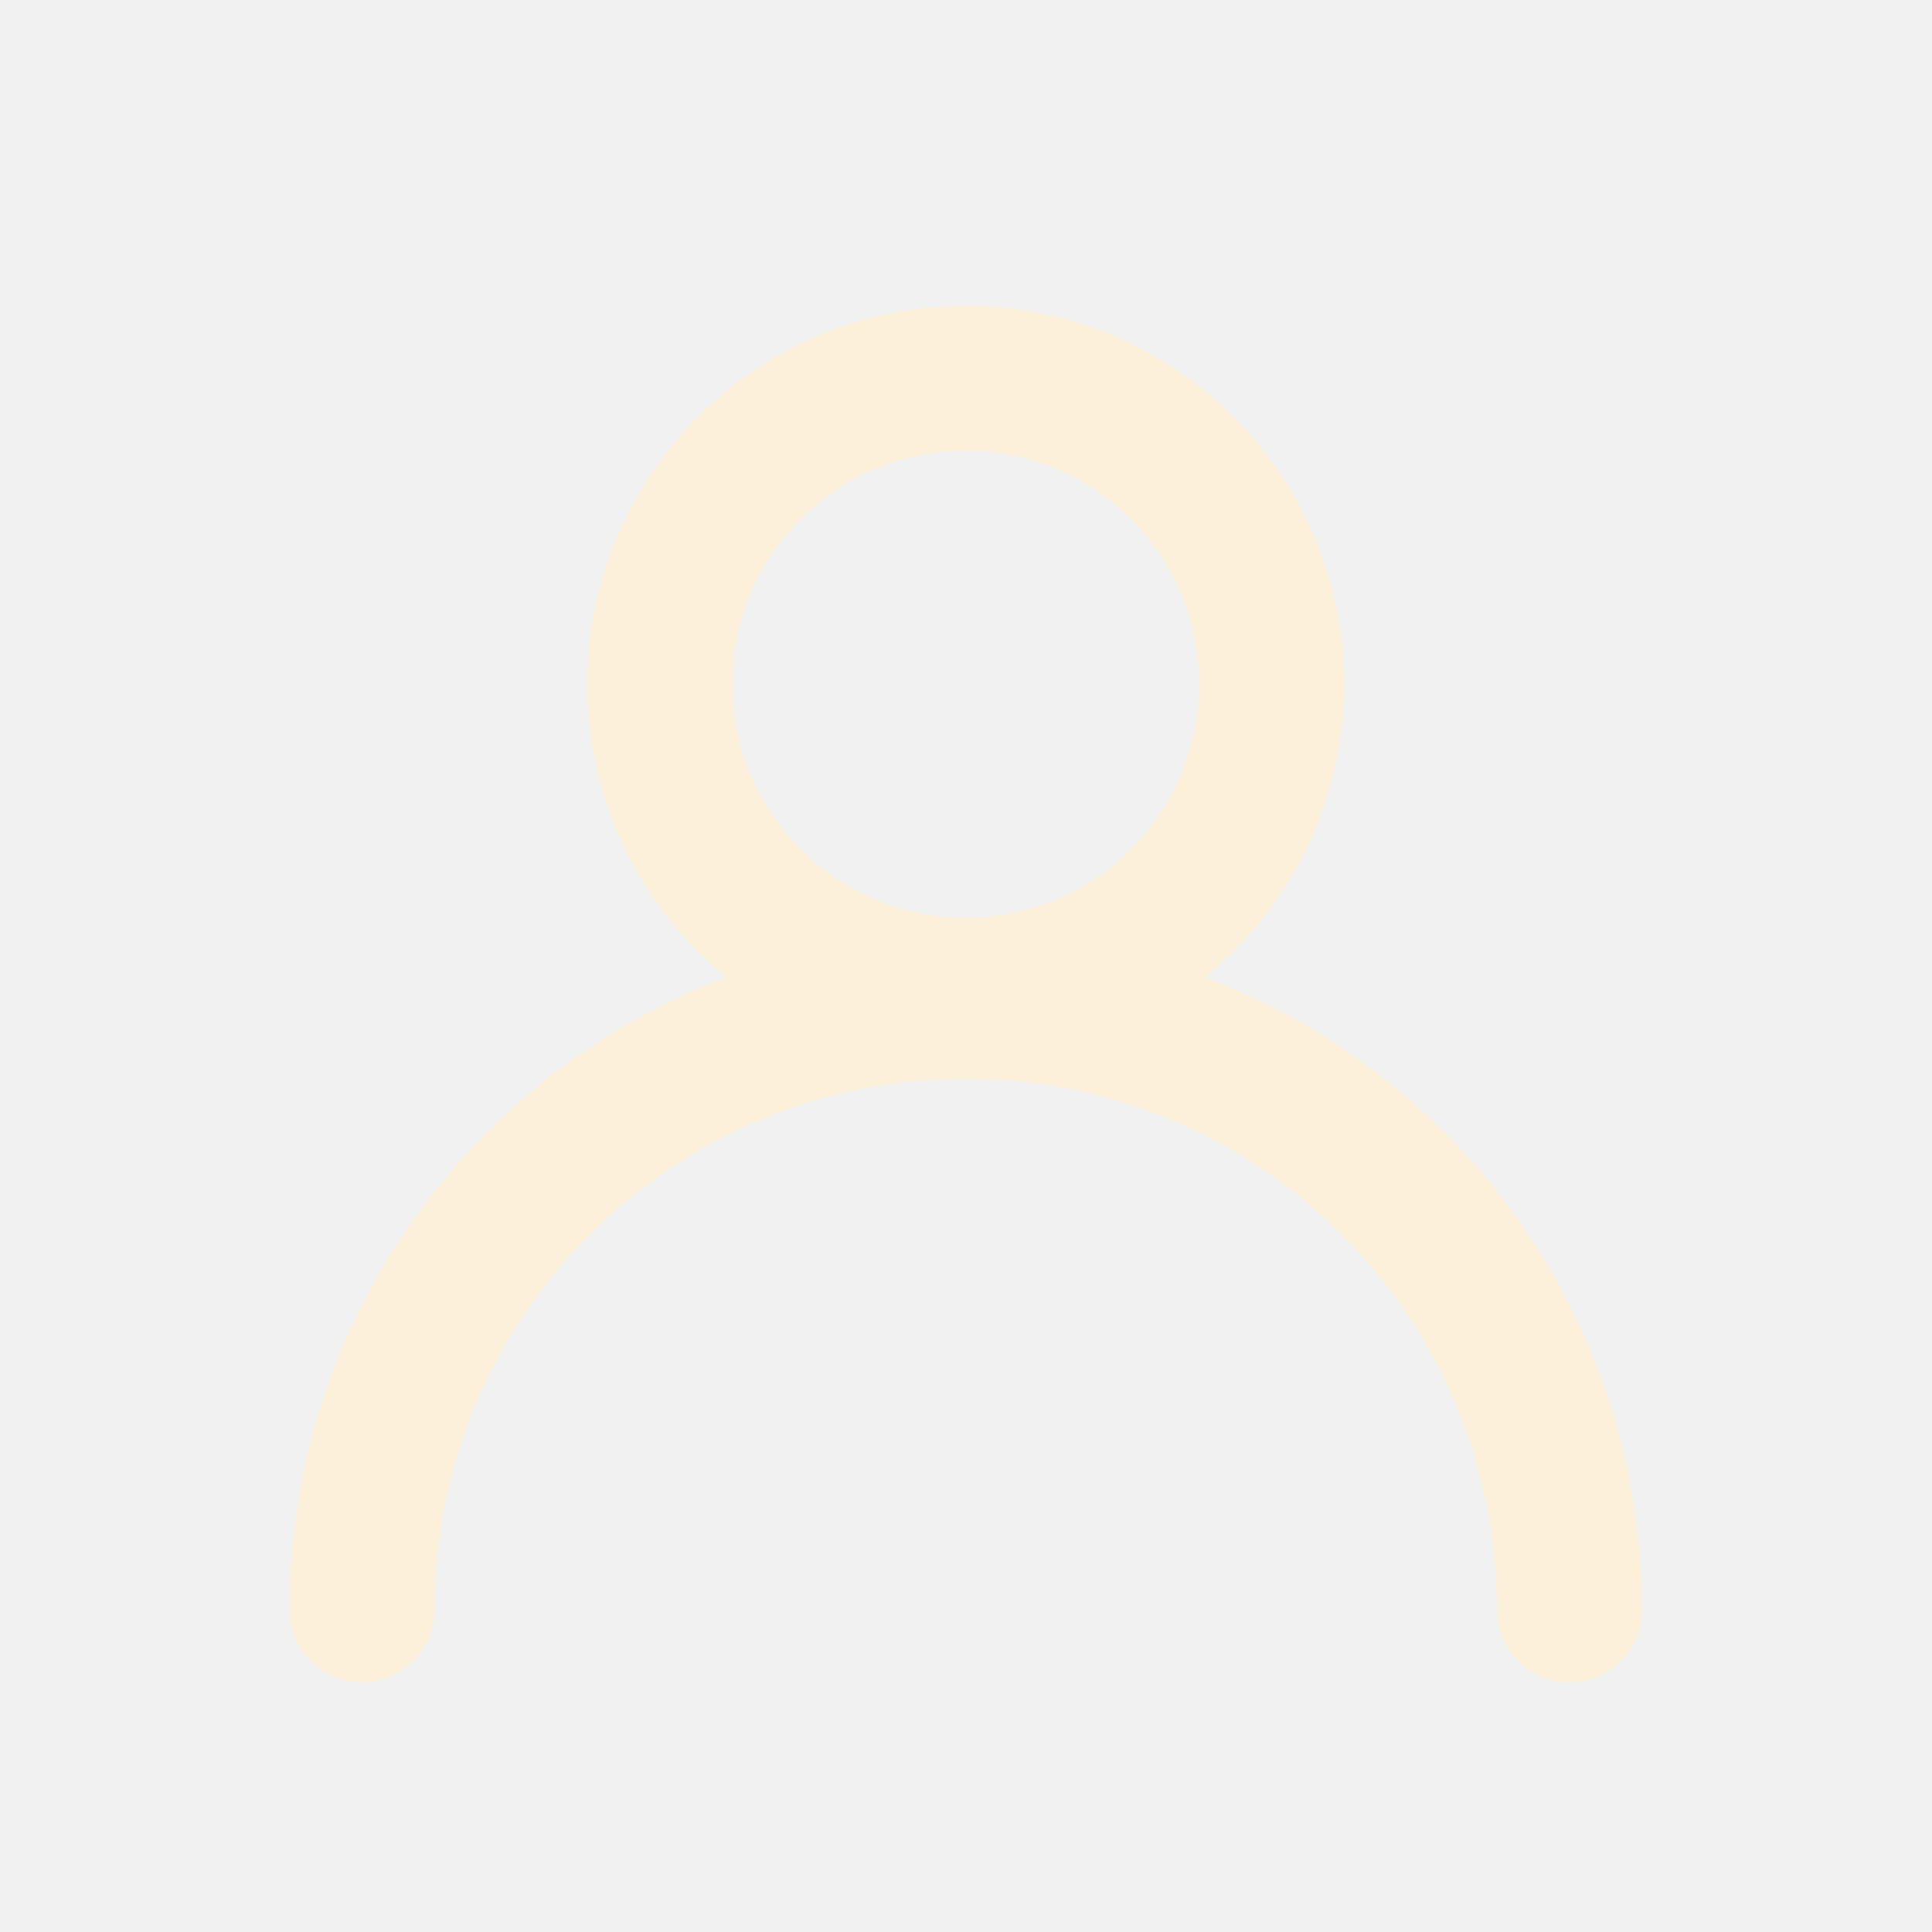
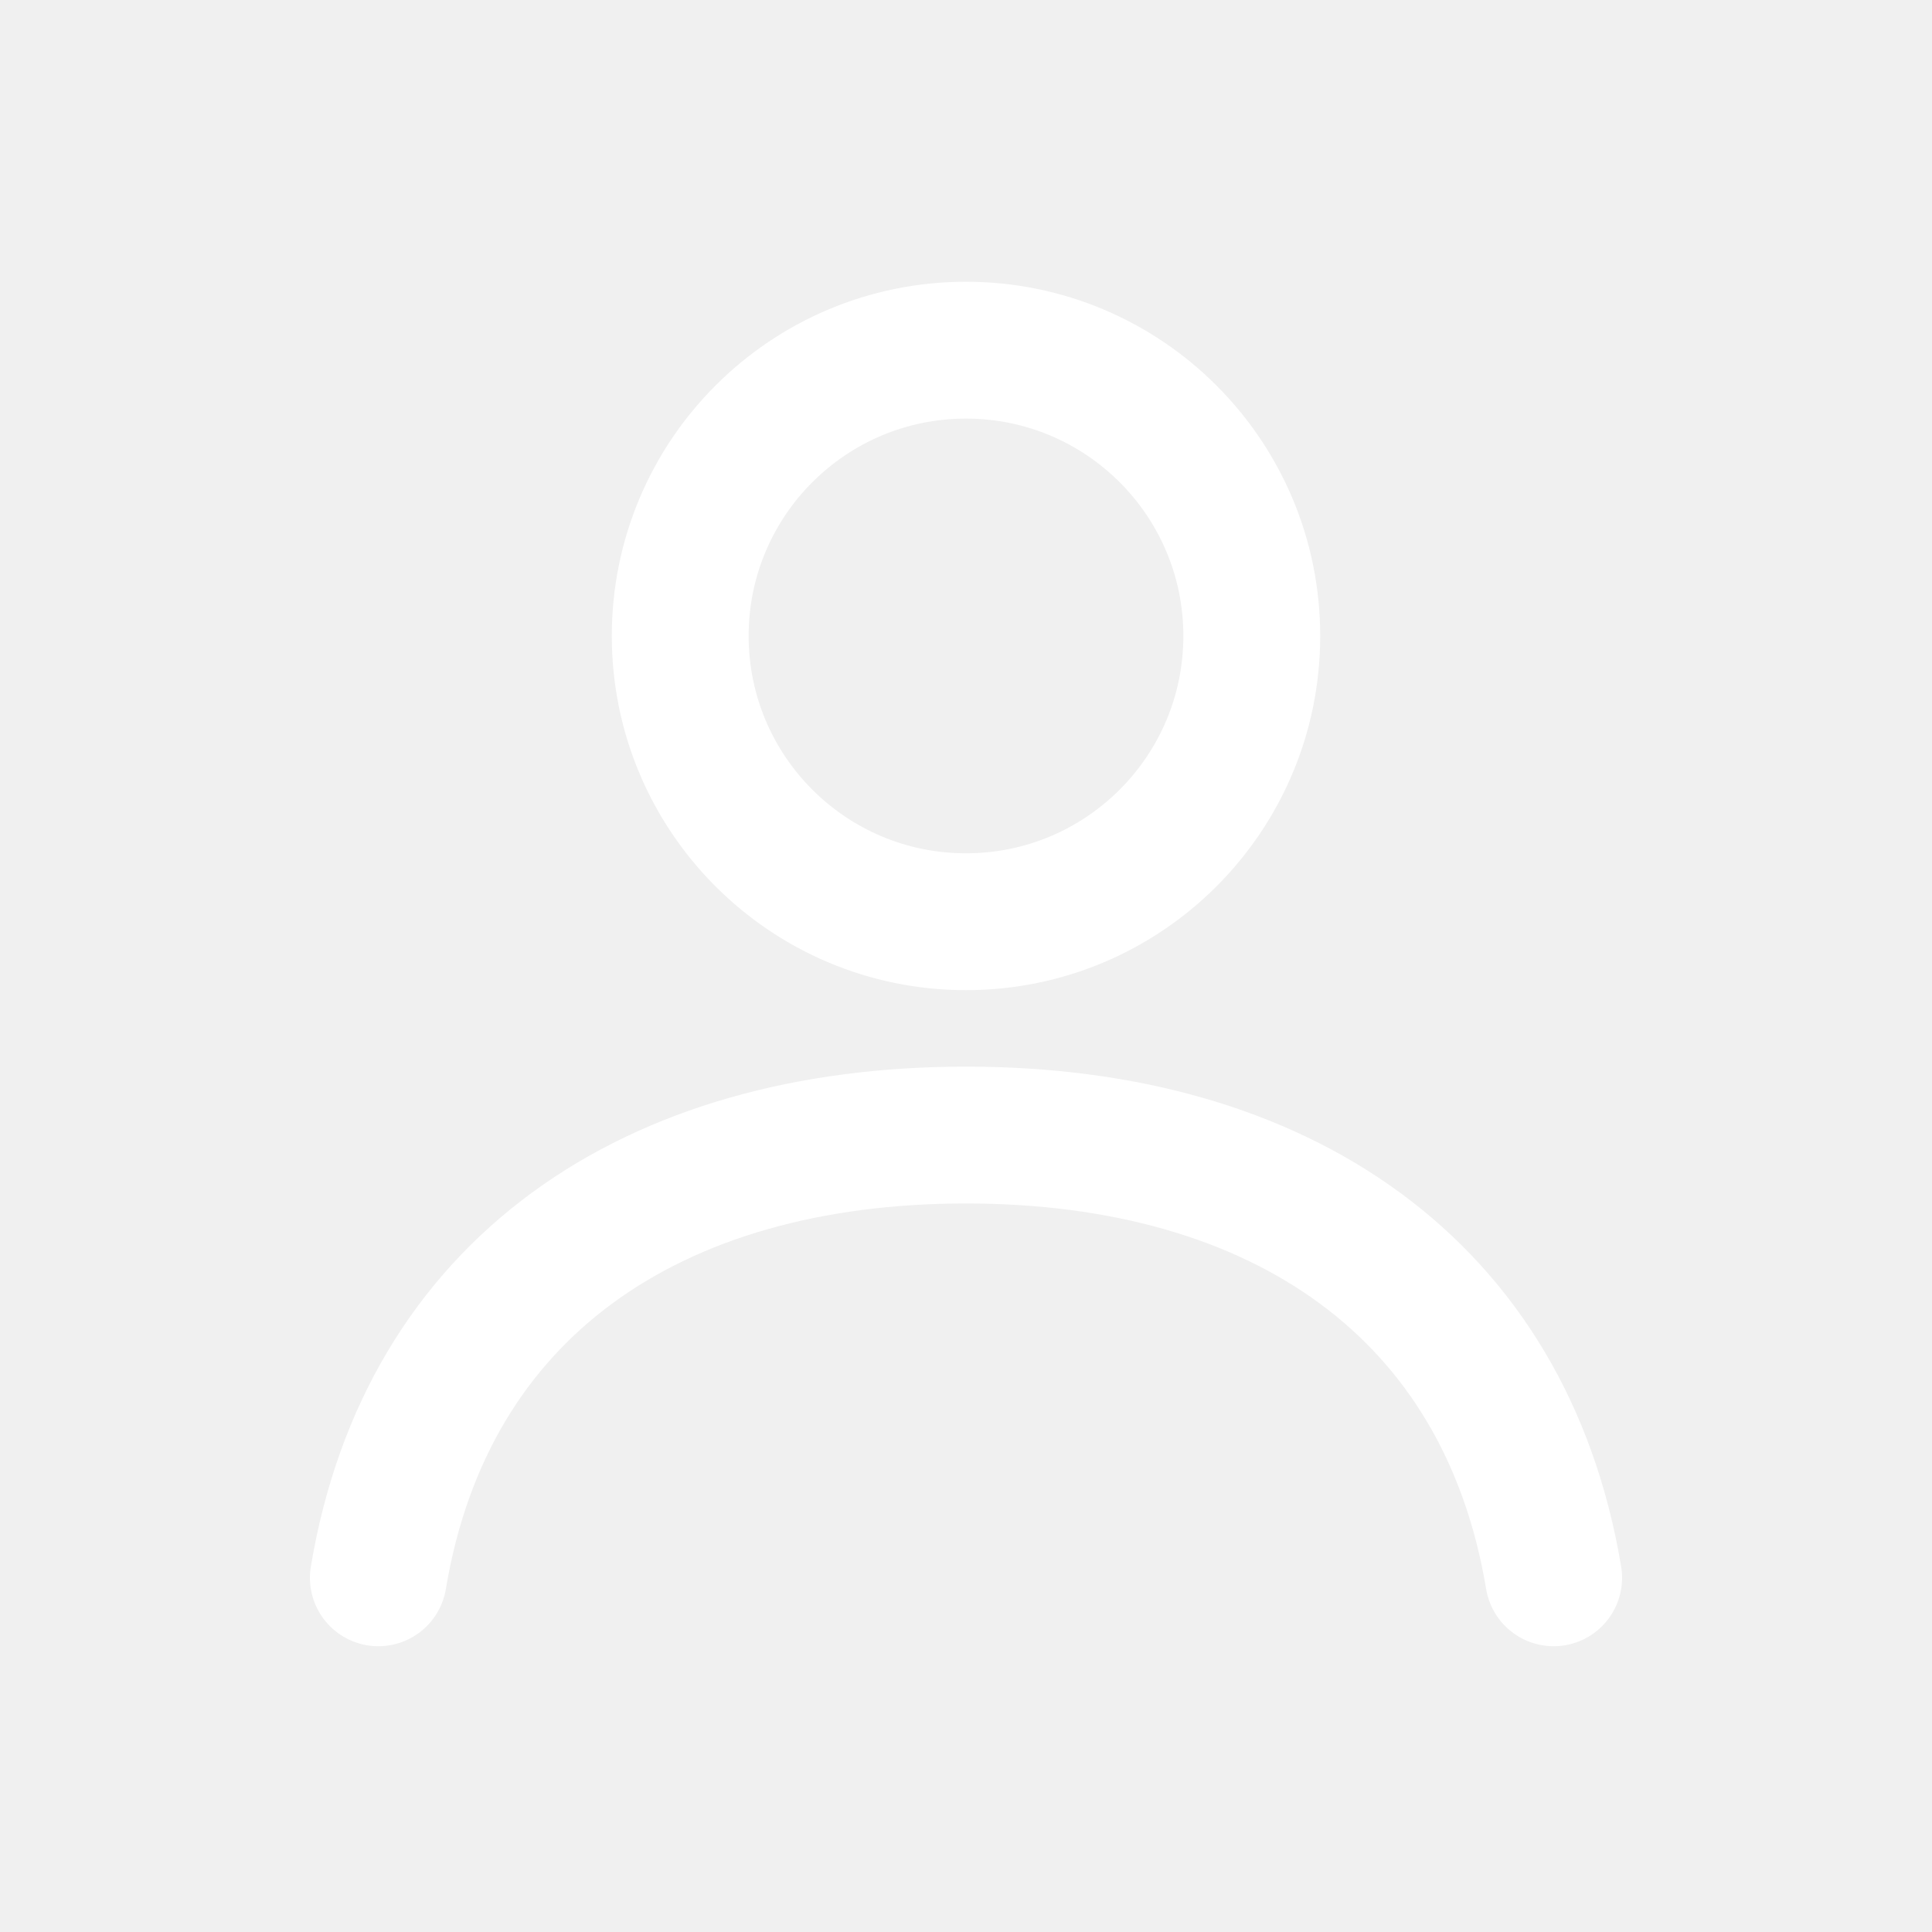
- <svg xmlns="http://www.w3.org/2000/svg" viewBox="0 0 24 24" fill="none" stroke="#FCF0DA" stroke-width="1.8" stroke-linecap="round" stroke-linejoin="round">
-   <circle cx="12" cy="8.5" r="3.8" />
-   <path d="M4.5 20a7.5 7.5 0 0 1 15 0" />
+ <svg xmlns="http://www.w3.org/2000/svg" viewBox="0 0 24 24" fill="none" stroke="#FFFFFF" stroke-width="1.7" stroke-linecap="round" stroke-linejoin="round">
+   <circle cx="12" cy="7.9" r="3.55" />
+   <path d="M4.7 19.6c.6-3.6 3.4-5.5 7.3-5.5s6.7 1.9 7.3 5.5" />
</svg>
